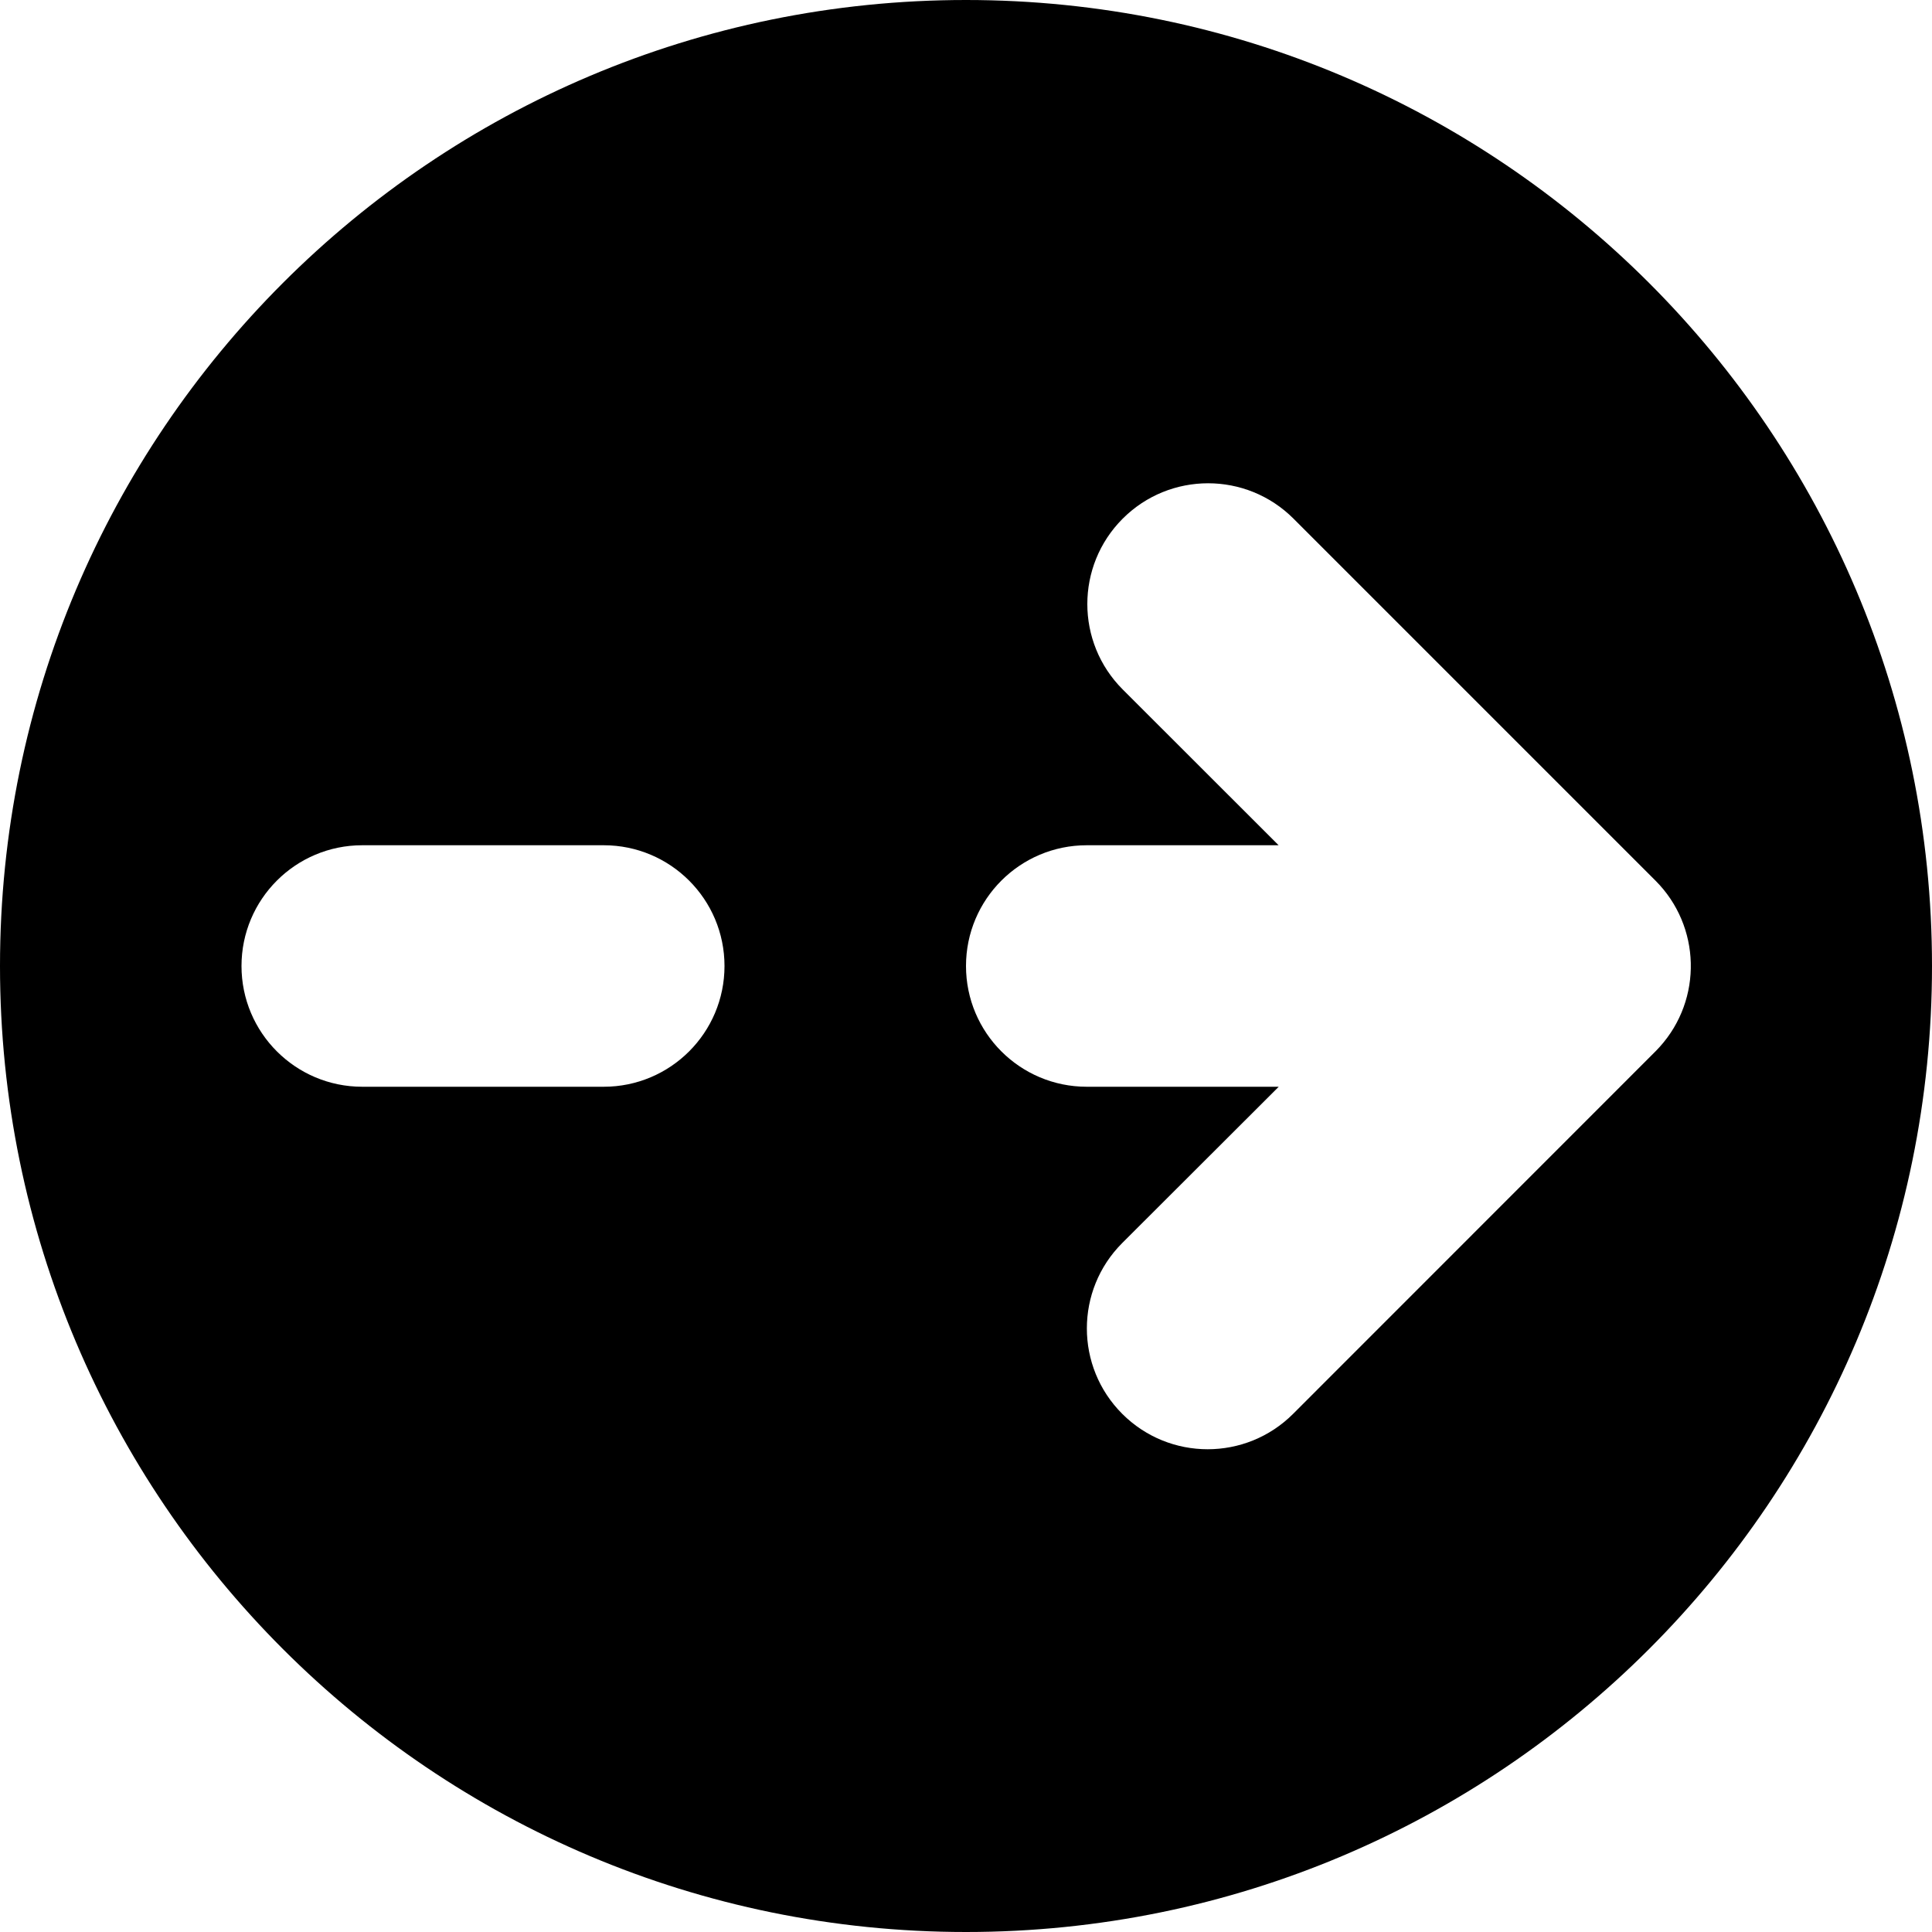
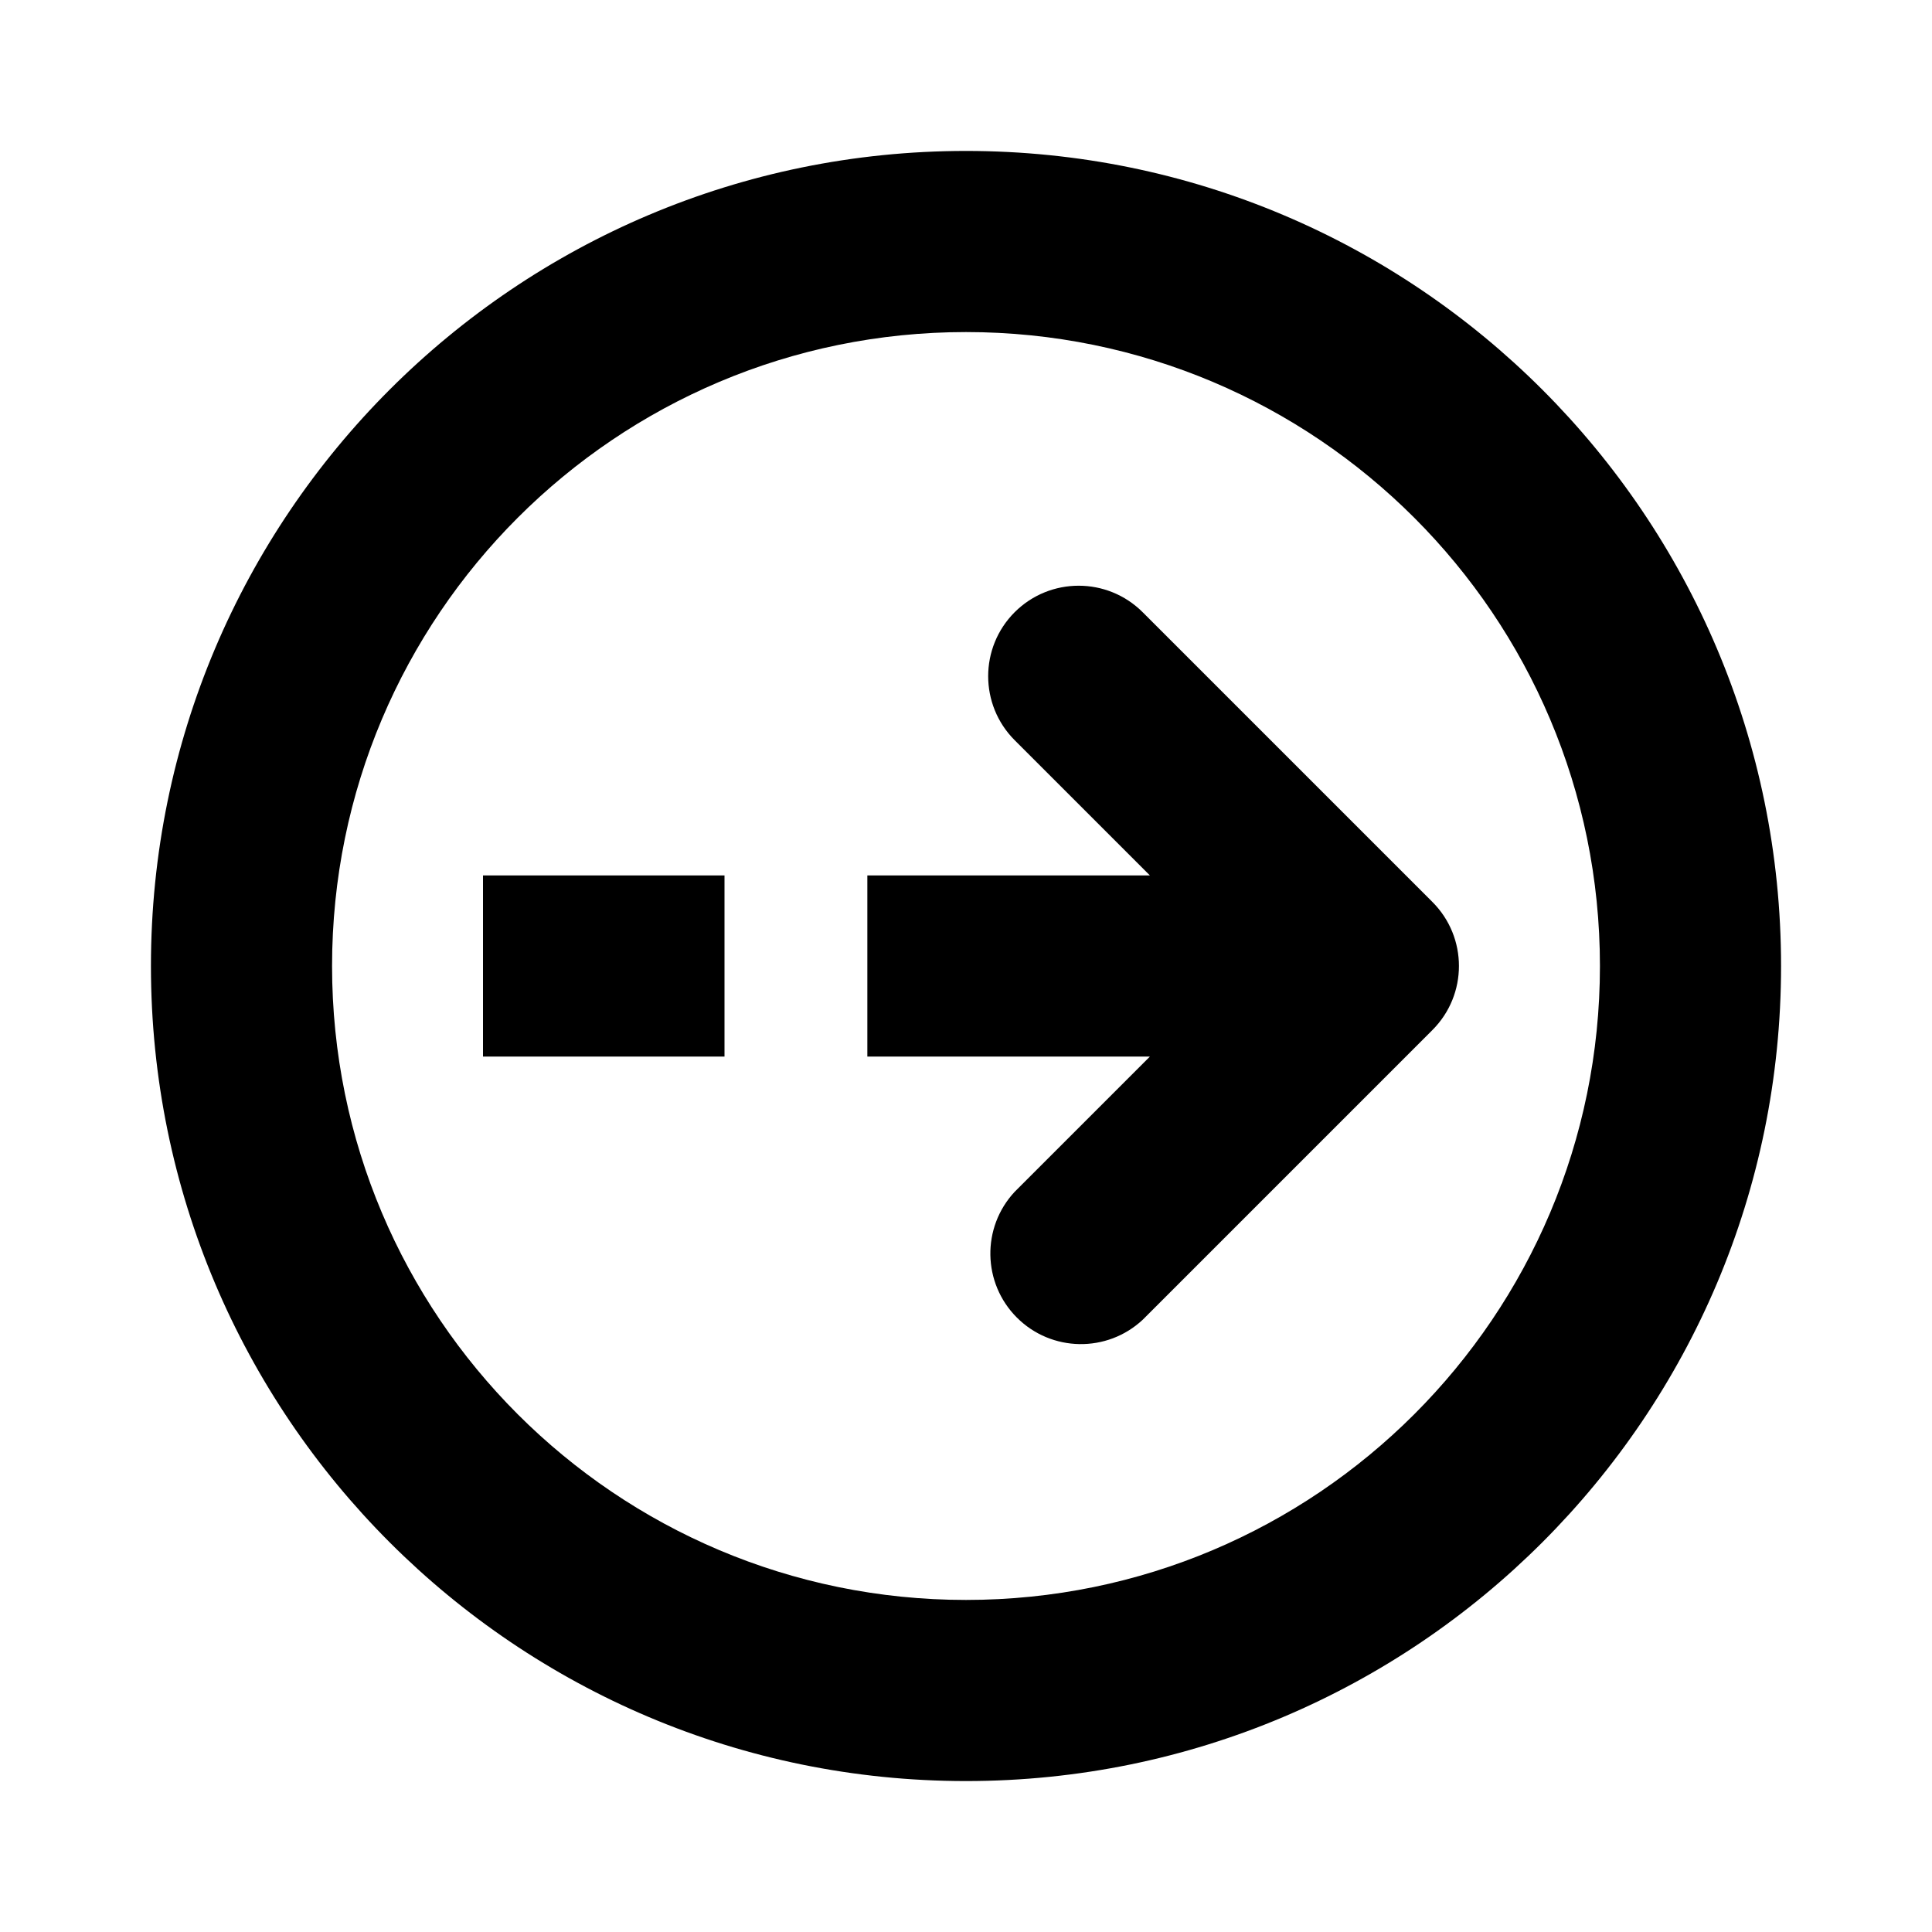
<svg xmlns="http://www.w3.org/2000/svg" width="16" height="16" fill="none" viewBox="0 0 16 16">
-   <path fill="currentColor" fill-rule="evenodd" d="M8 0a8 8 0 1 0 0 16A8 8 0 0 0 8 0Zm5.745 8.67a1.064 1.064 0 0 1-.035.037l-3.001 3.002a1 1 0 0 1-1.415-1.415L10.59 9H9a1 1 0 0 1 0-2h1.589L9.298 5.71a1 1 0 1 1 1.414-1.415l2.998 2.998a1 1 0 0 1 .035 1.377ZM2 8a1 1 0 0 1 1-1h2a1 1 0 0 1 0 2H3a1 1 0 0 1-1-1Z" clip-rule="evenodd" />
+   <path fill="currentColor" d="M8 1.25a6.75 6.75 0 1 1 0 13.5 6.75 6.75 0 0 1 0-13.5m0 1.5a5.25 5.25 0 1 0 0 10.5 5.25 5.25 0 0 0 0-10.5m.403 2.32a.75.75 0 0 1 1.06 0l2.4 2.4a.75.75 0 0 1 0 1.06l-2.4 2.4a.75.75 0 0 1-1.06-1.06l1.12-1.12h-2.34v-1.5h2.34l-1.12-1.12a.75.75 0 0 1 0-1.06M6 8.75H4v-1.5h2z" />
</svg>
